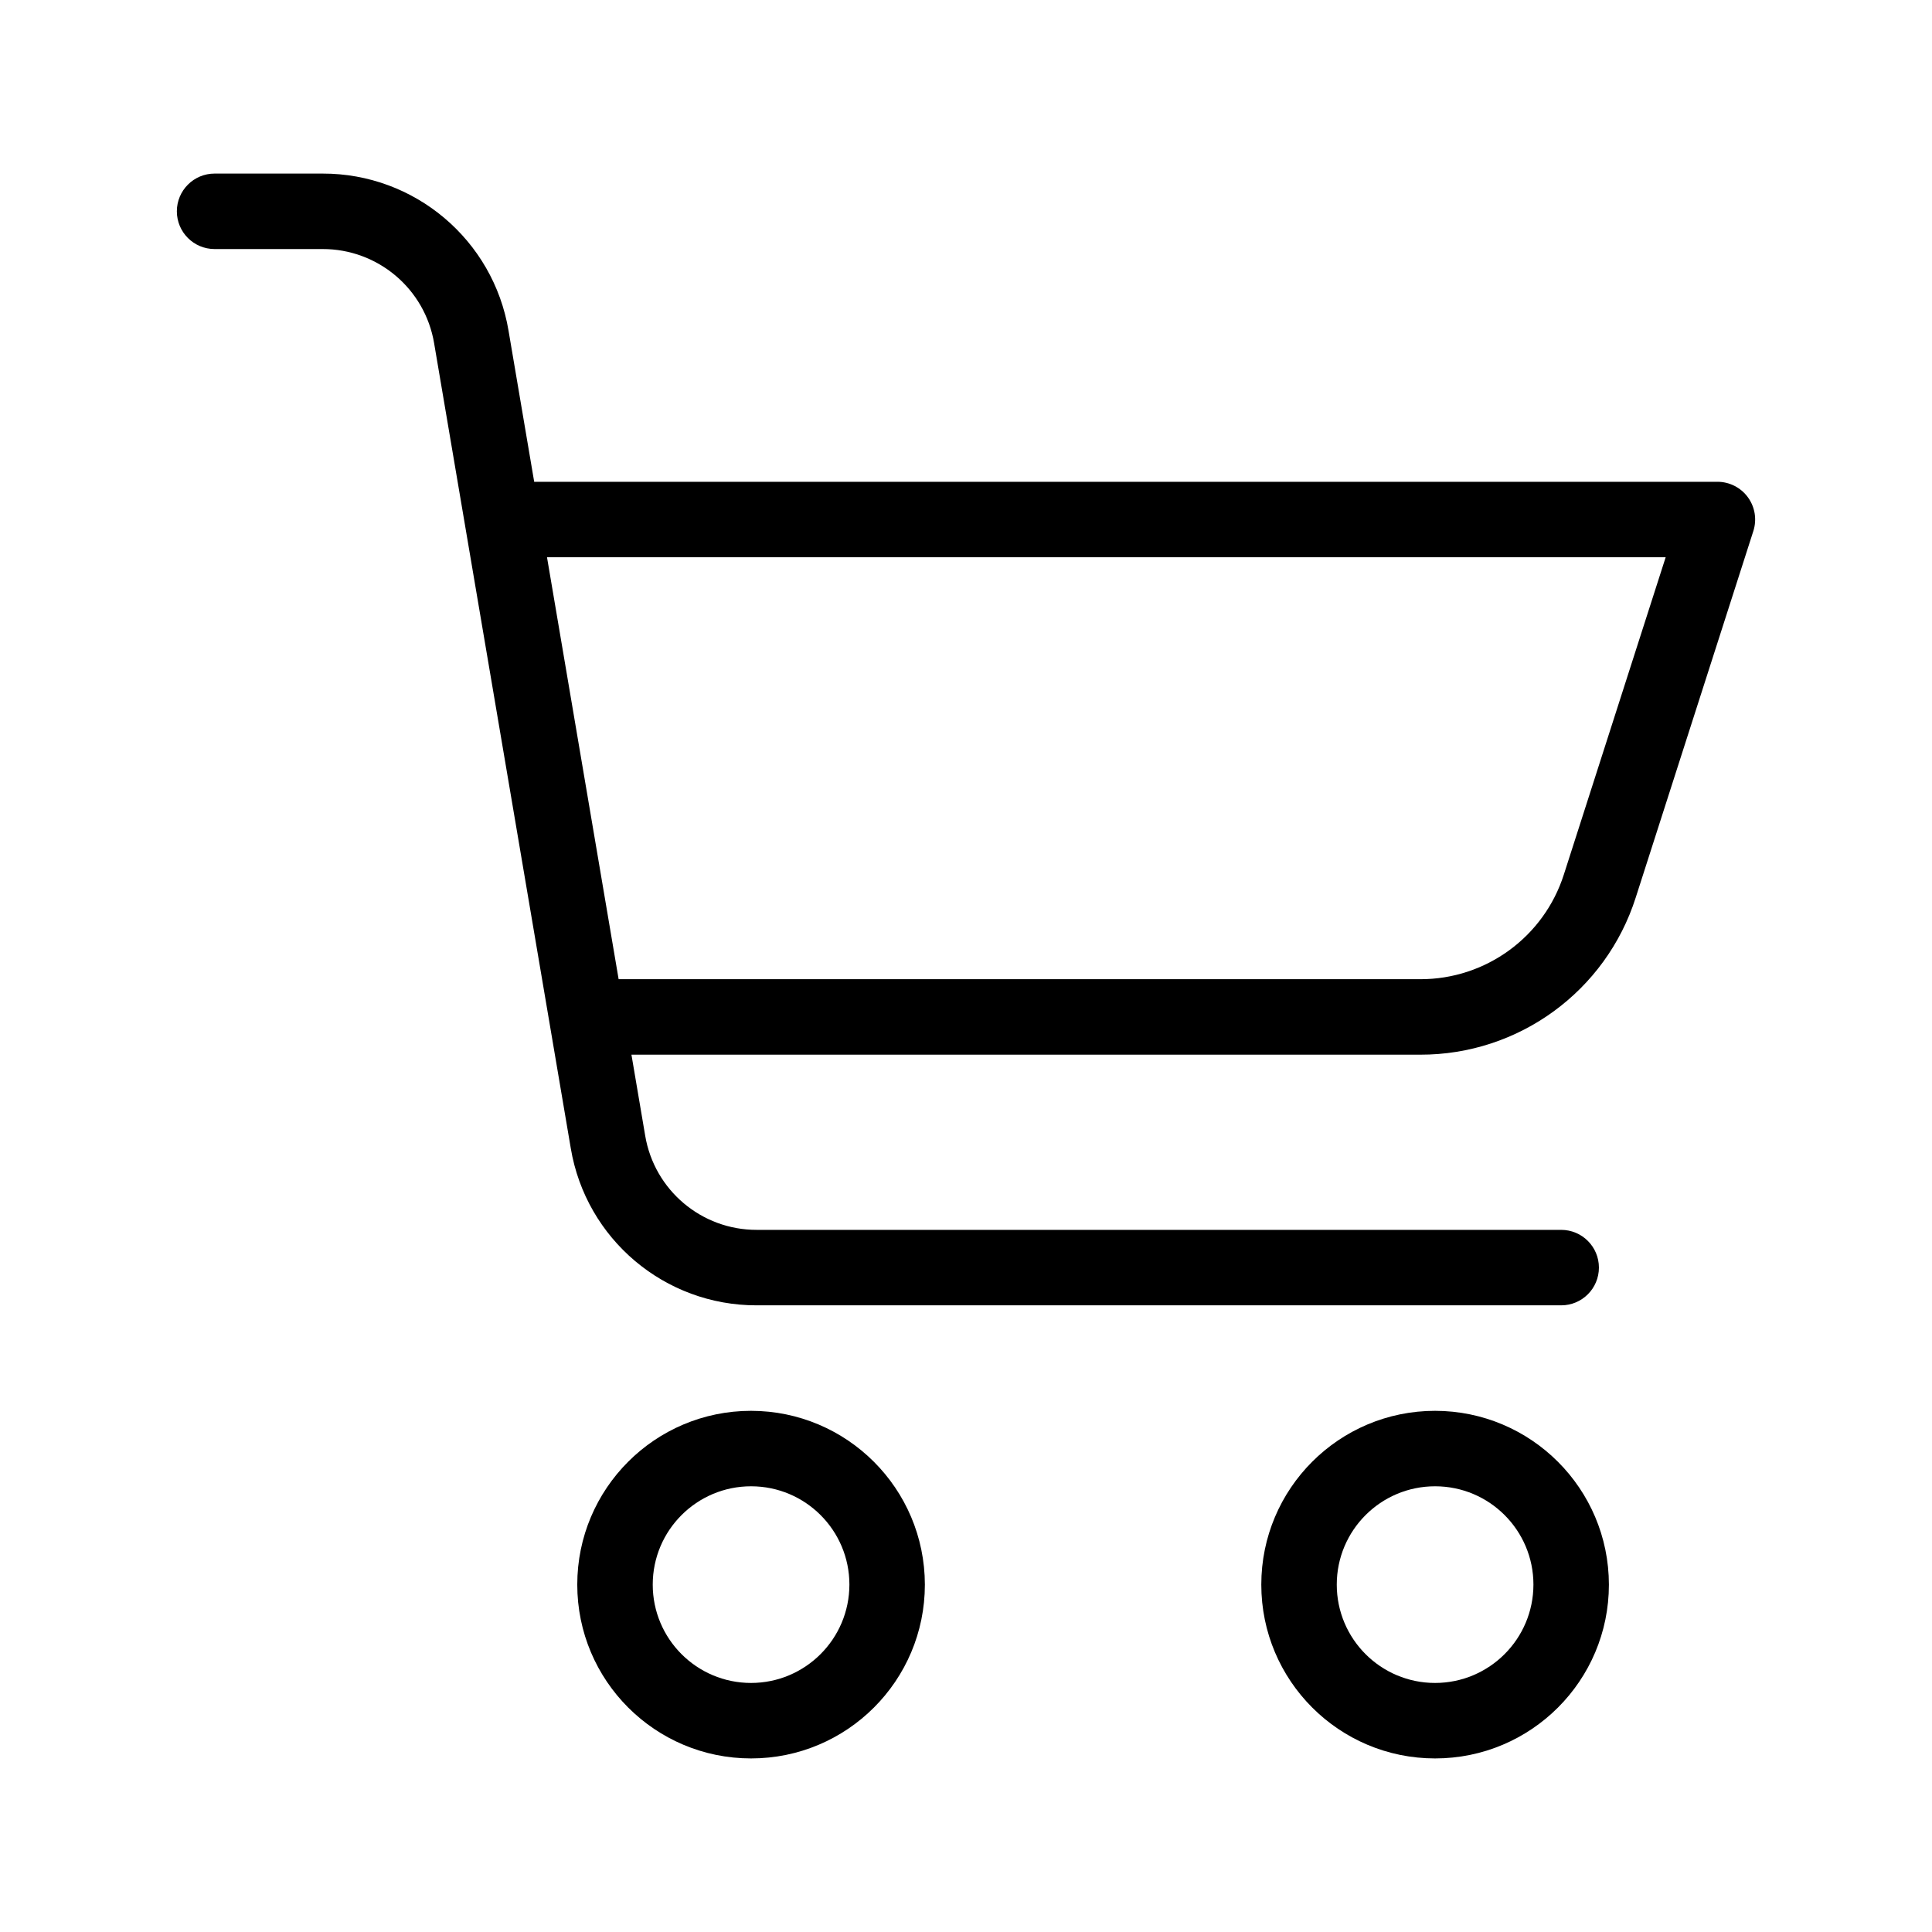
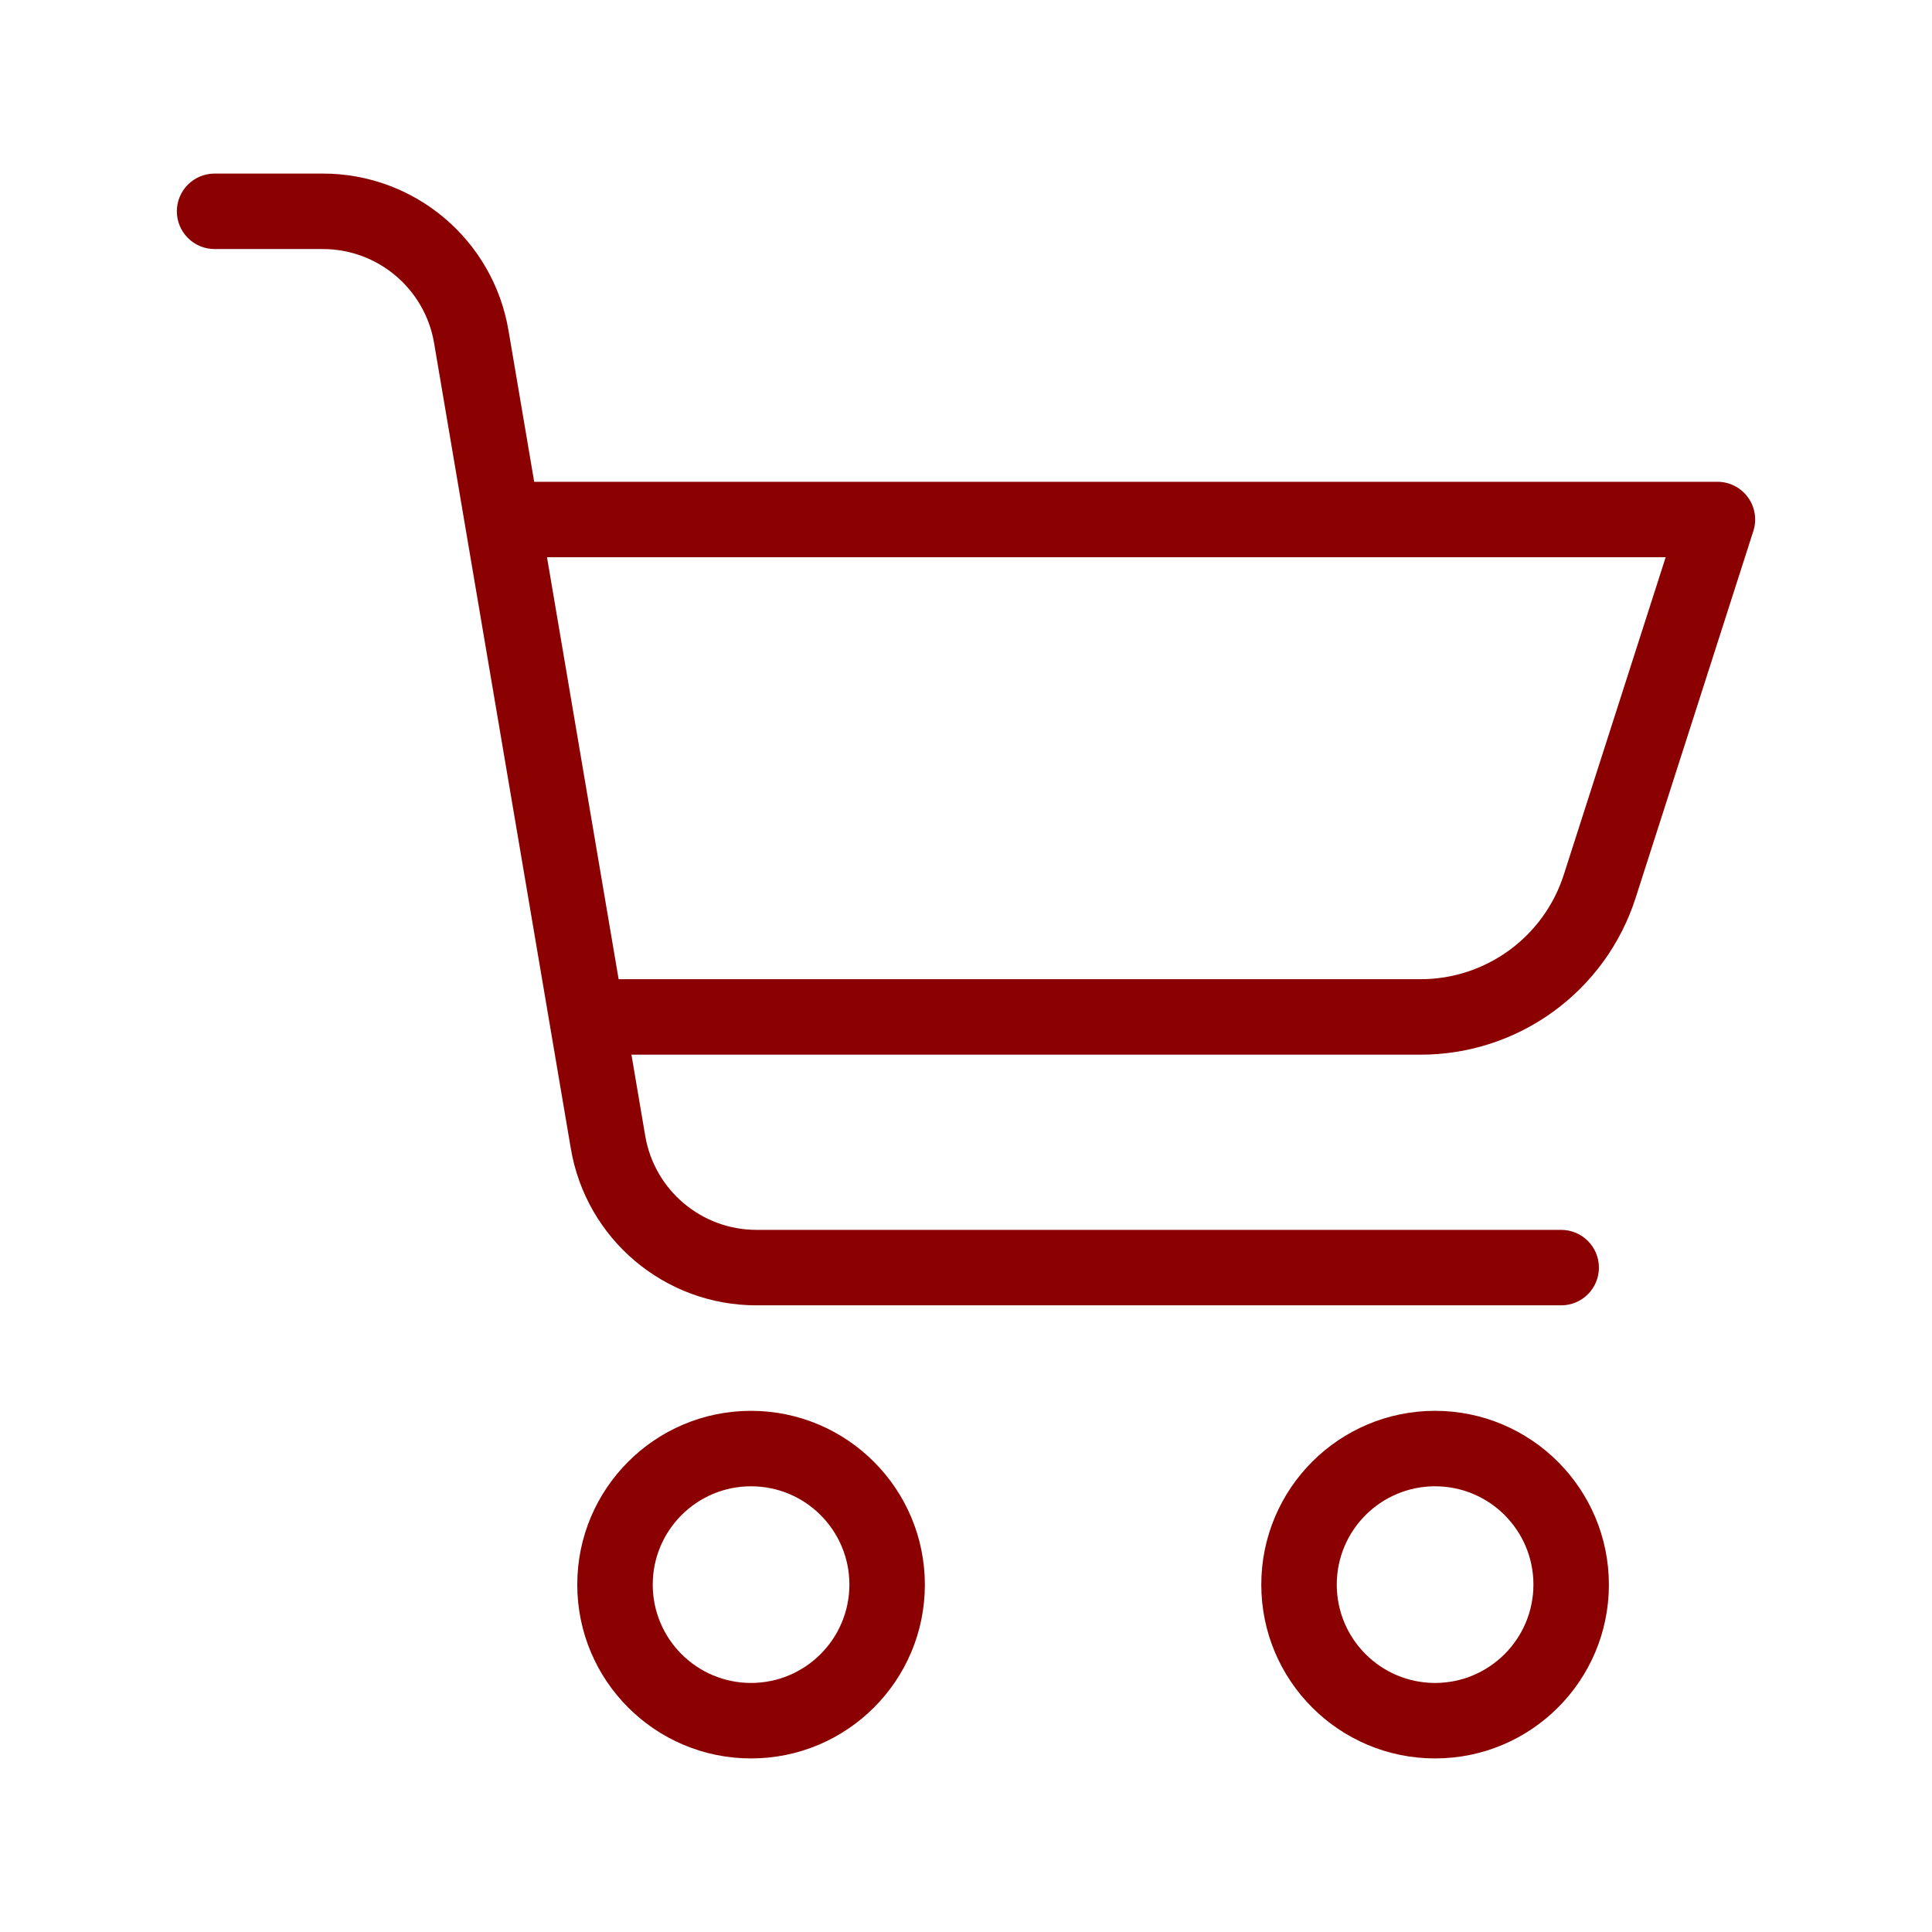
<svg xmlns="http://www.w3.org/2000/svg" x="0px" y="0px" width="64" height="64" viewBox="0 0 512 512" style="fill:#000000;">
-   <path d="M199.039 373.883A46.059 46.059 0 10245.1 419.942 46.112 46.112 0 00199.039 373.883zm0 72.117A26.059 26.059 0 11225.1 419.942 26.088 26.088 0 01199.039 446zM380.316 373.883a46.059 46.059 0 1046.059 46.059A46.112 46.112 0 00380.316 373.883zm0 72.117a26.059 26.059 0 1126.059-26.058A26.088 26.088 0 01380.316 446zM455.132 127.679H141.567l-6.8-40.046A49.869 49.869 0 0085.475 46H56.868a10 10 0 100 20H85.474A29.92 29.92 0 01115.05 90.979l36.21 213.315a49.87 49.87 0 0049.3 41.633H413.729a10 10 0 000-20H200.556a29.92 29.92 0 01-29.576-24.979L167.34 279.5H376.362a59.816 59.816 0 0057.131-41.666l31.161-97.1a10 10 0 00-9.522-13.056zM414.449 231.726A39.879 39.879 0 01376.361 259.5H163.944L144.962 147.678H441.42z" />
+   <path fill="#8b0000" d="M199.039 373.883A46.059 46.059 0 10245.1 419.942 46.112 46.112 0 00199.039 373.883zm0 72.117A26.059 26.059 0 11225.1 419.942 26.088 26.088 0 01199.039 446zM380.316 373.883a46.059 46.059 0 1046.059 46.059A46.112 46.112 0 00380.316 373.883zm0 72.117a26.059 26.059 0 1126.059-26.058A26.088 26.088 0 01380.316 446zM455.132 127.679H141.567l-6.8-40.046A49.869 49.869 0 0085.475 46H56.868a10 10 0 100 20H85.474A29.92 29.92 0 01115.05 90.979l36.21 213.315a49.87 49.87 0 0049.3 41.633H413.729a10 10 0 000-20H200.556a29.92 29.92 0 01-29.576-24.979L167.34 279.5H376.362a59.816 59.816 0 0057.131-41.666l31.161-97.1a10 10 0 00-9.522-13.056zM414.449 231.726A39.879 39.879 0 01376.361 259.5H163.944L144.962 147.678H441.42z" />
</svg>
